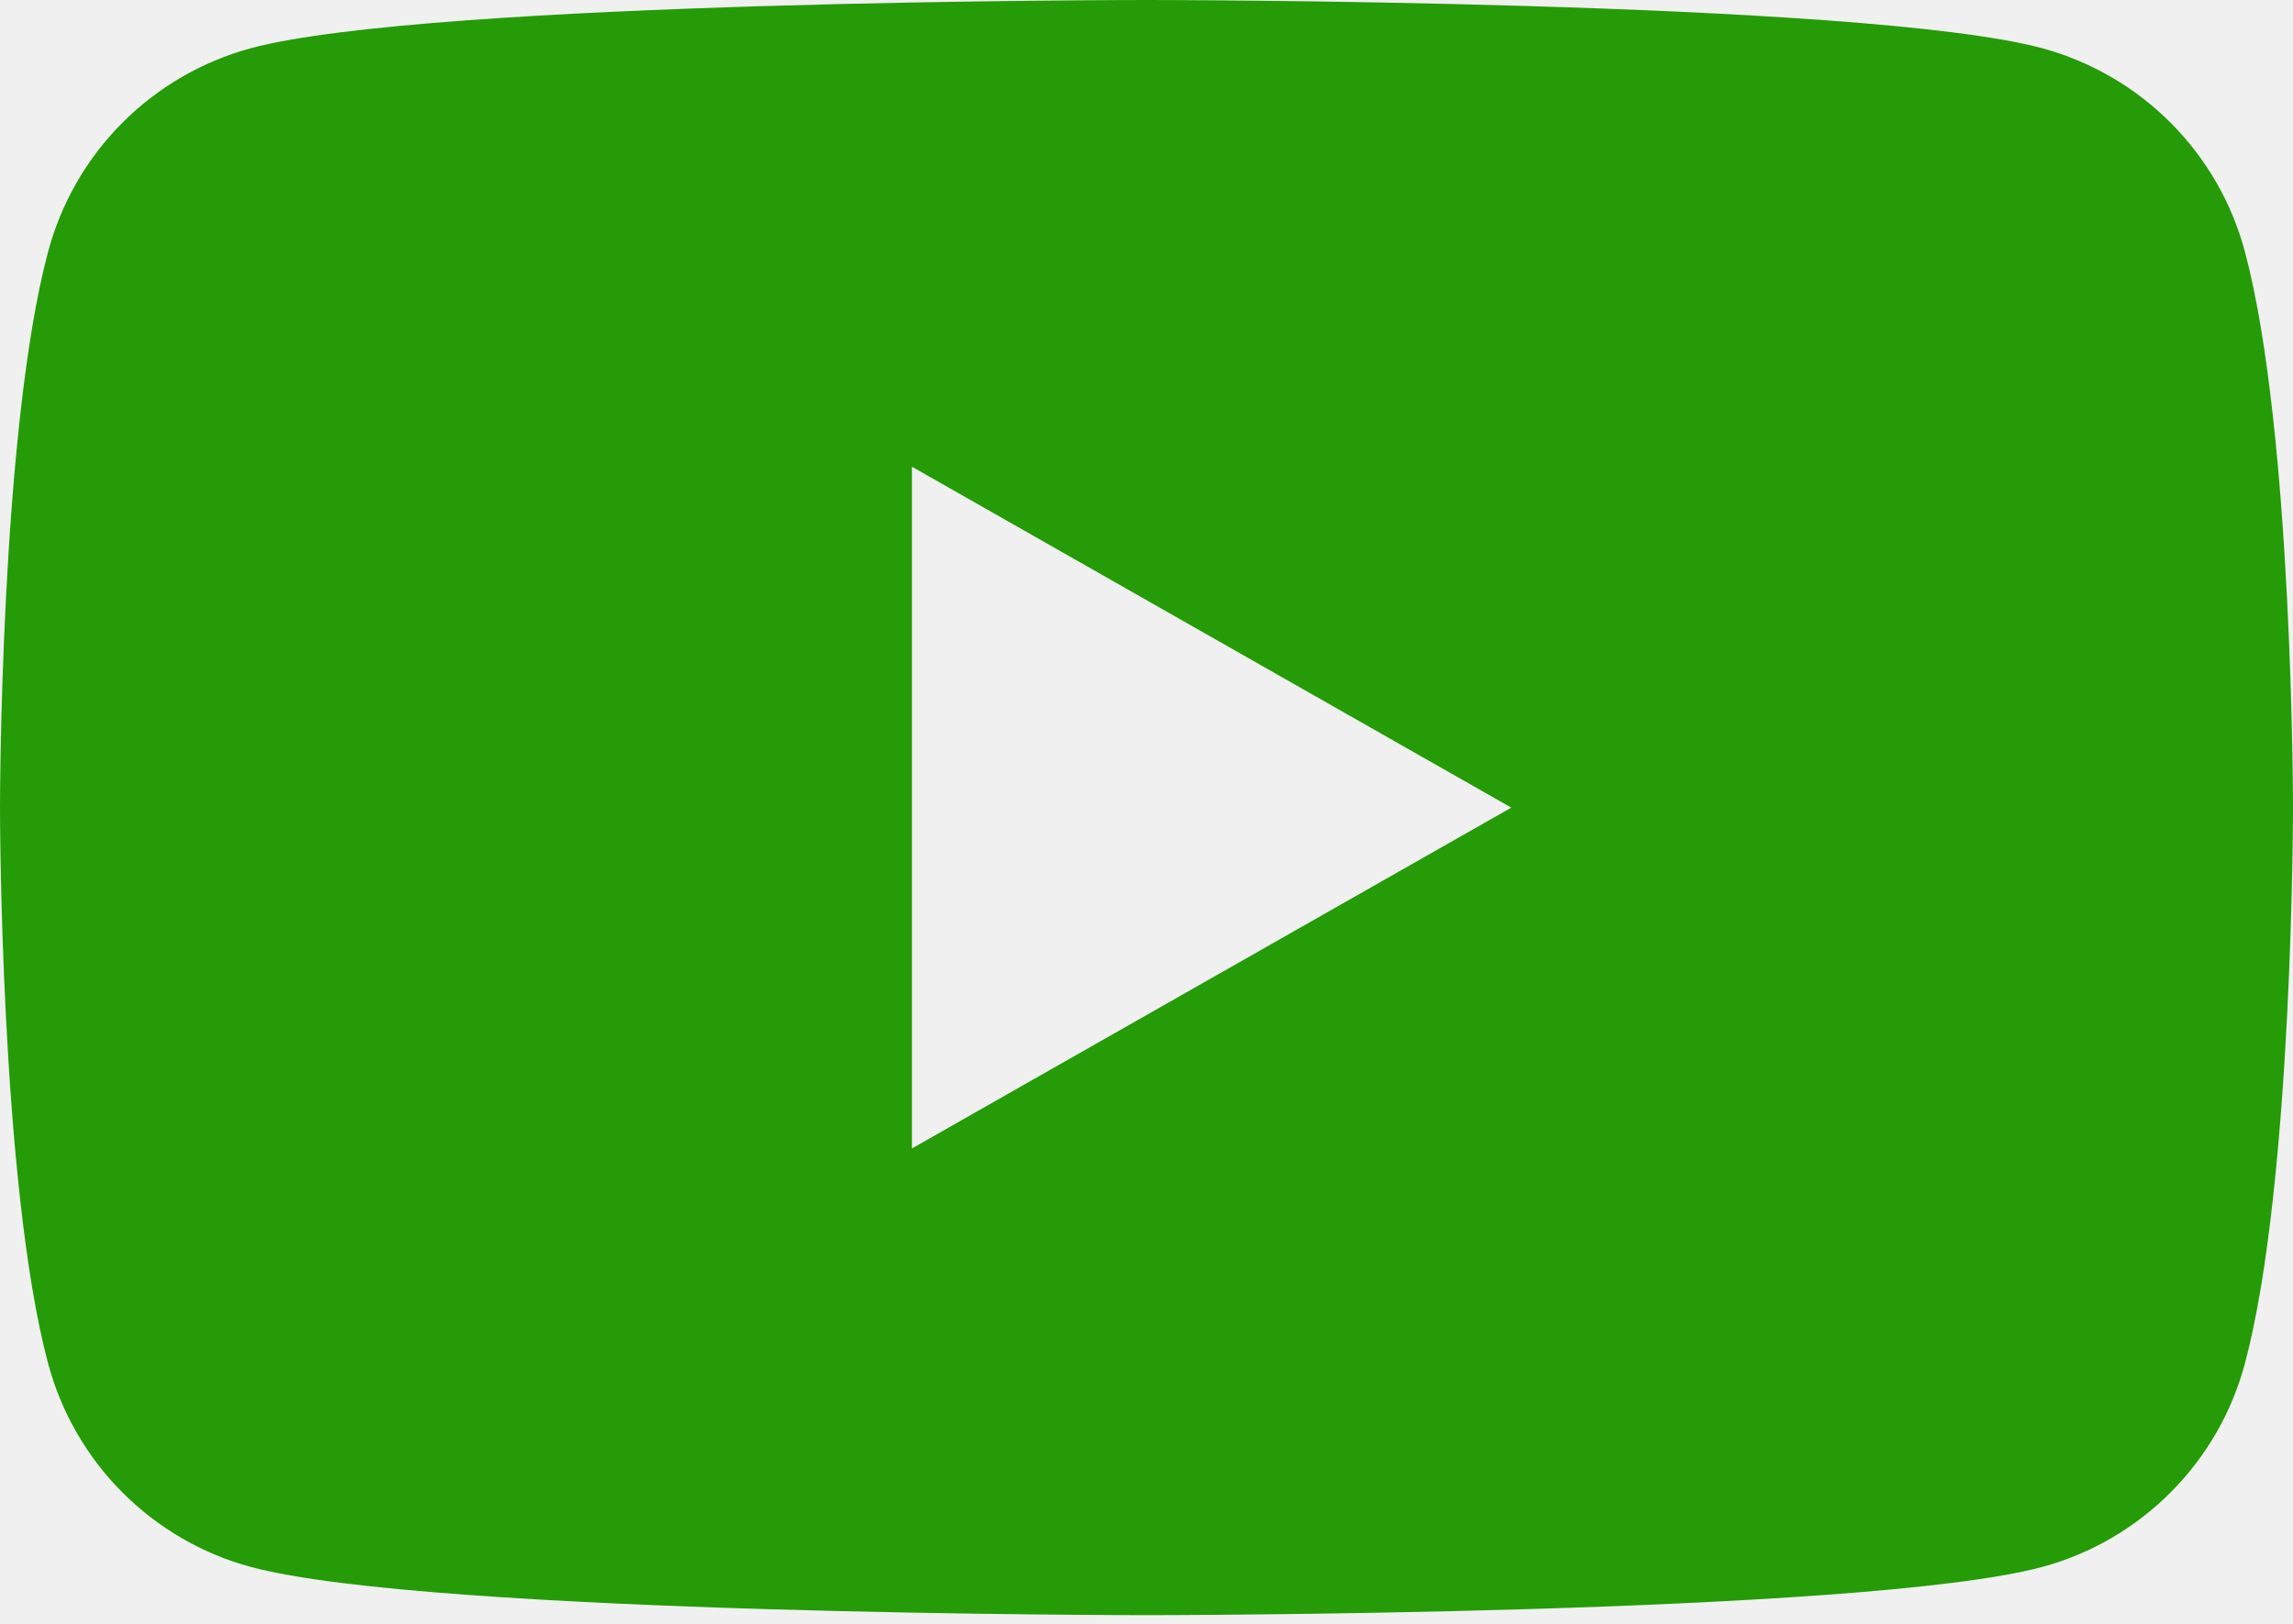
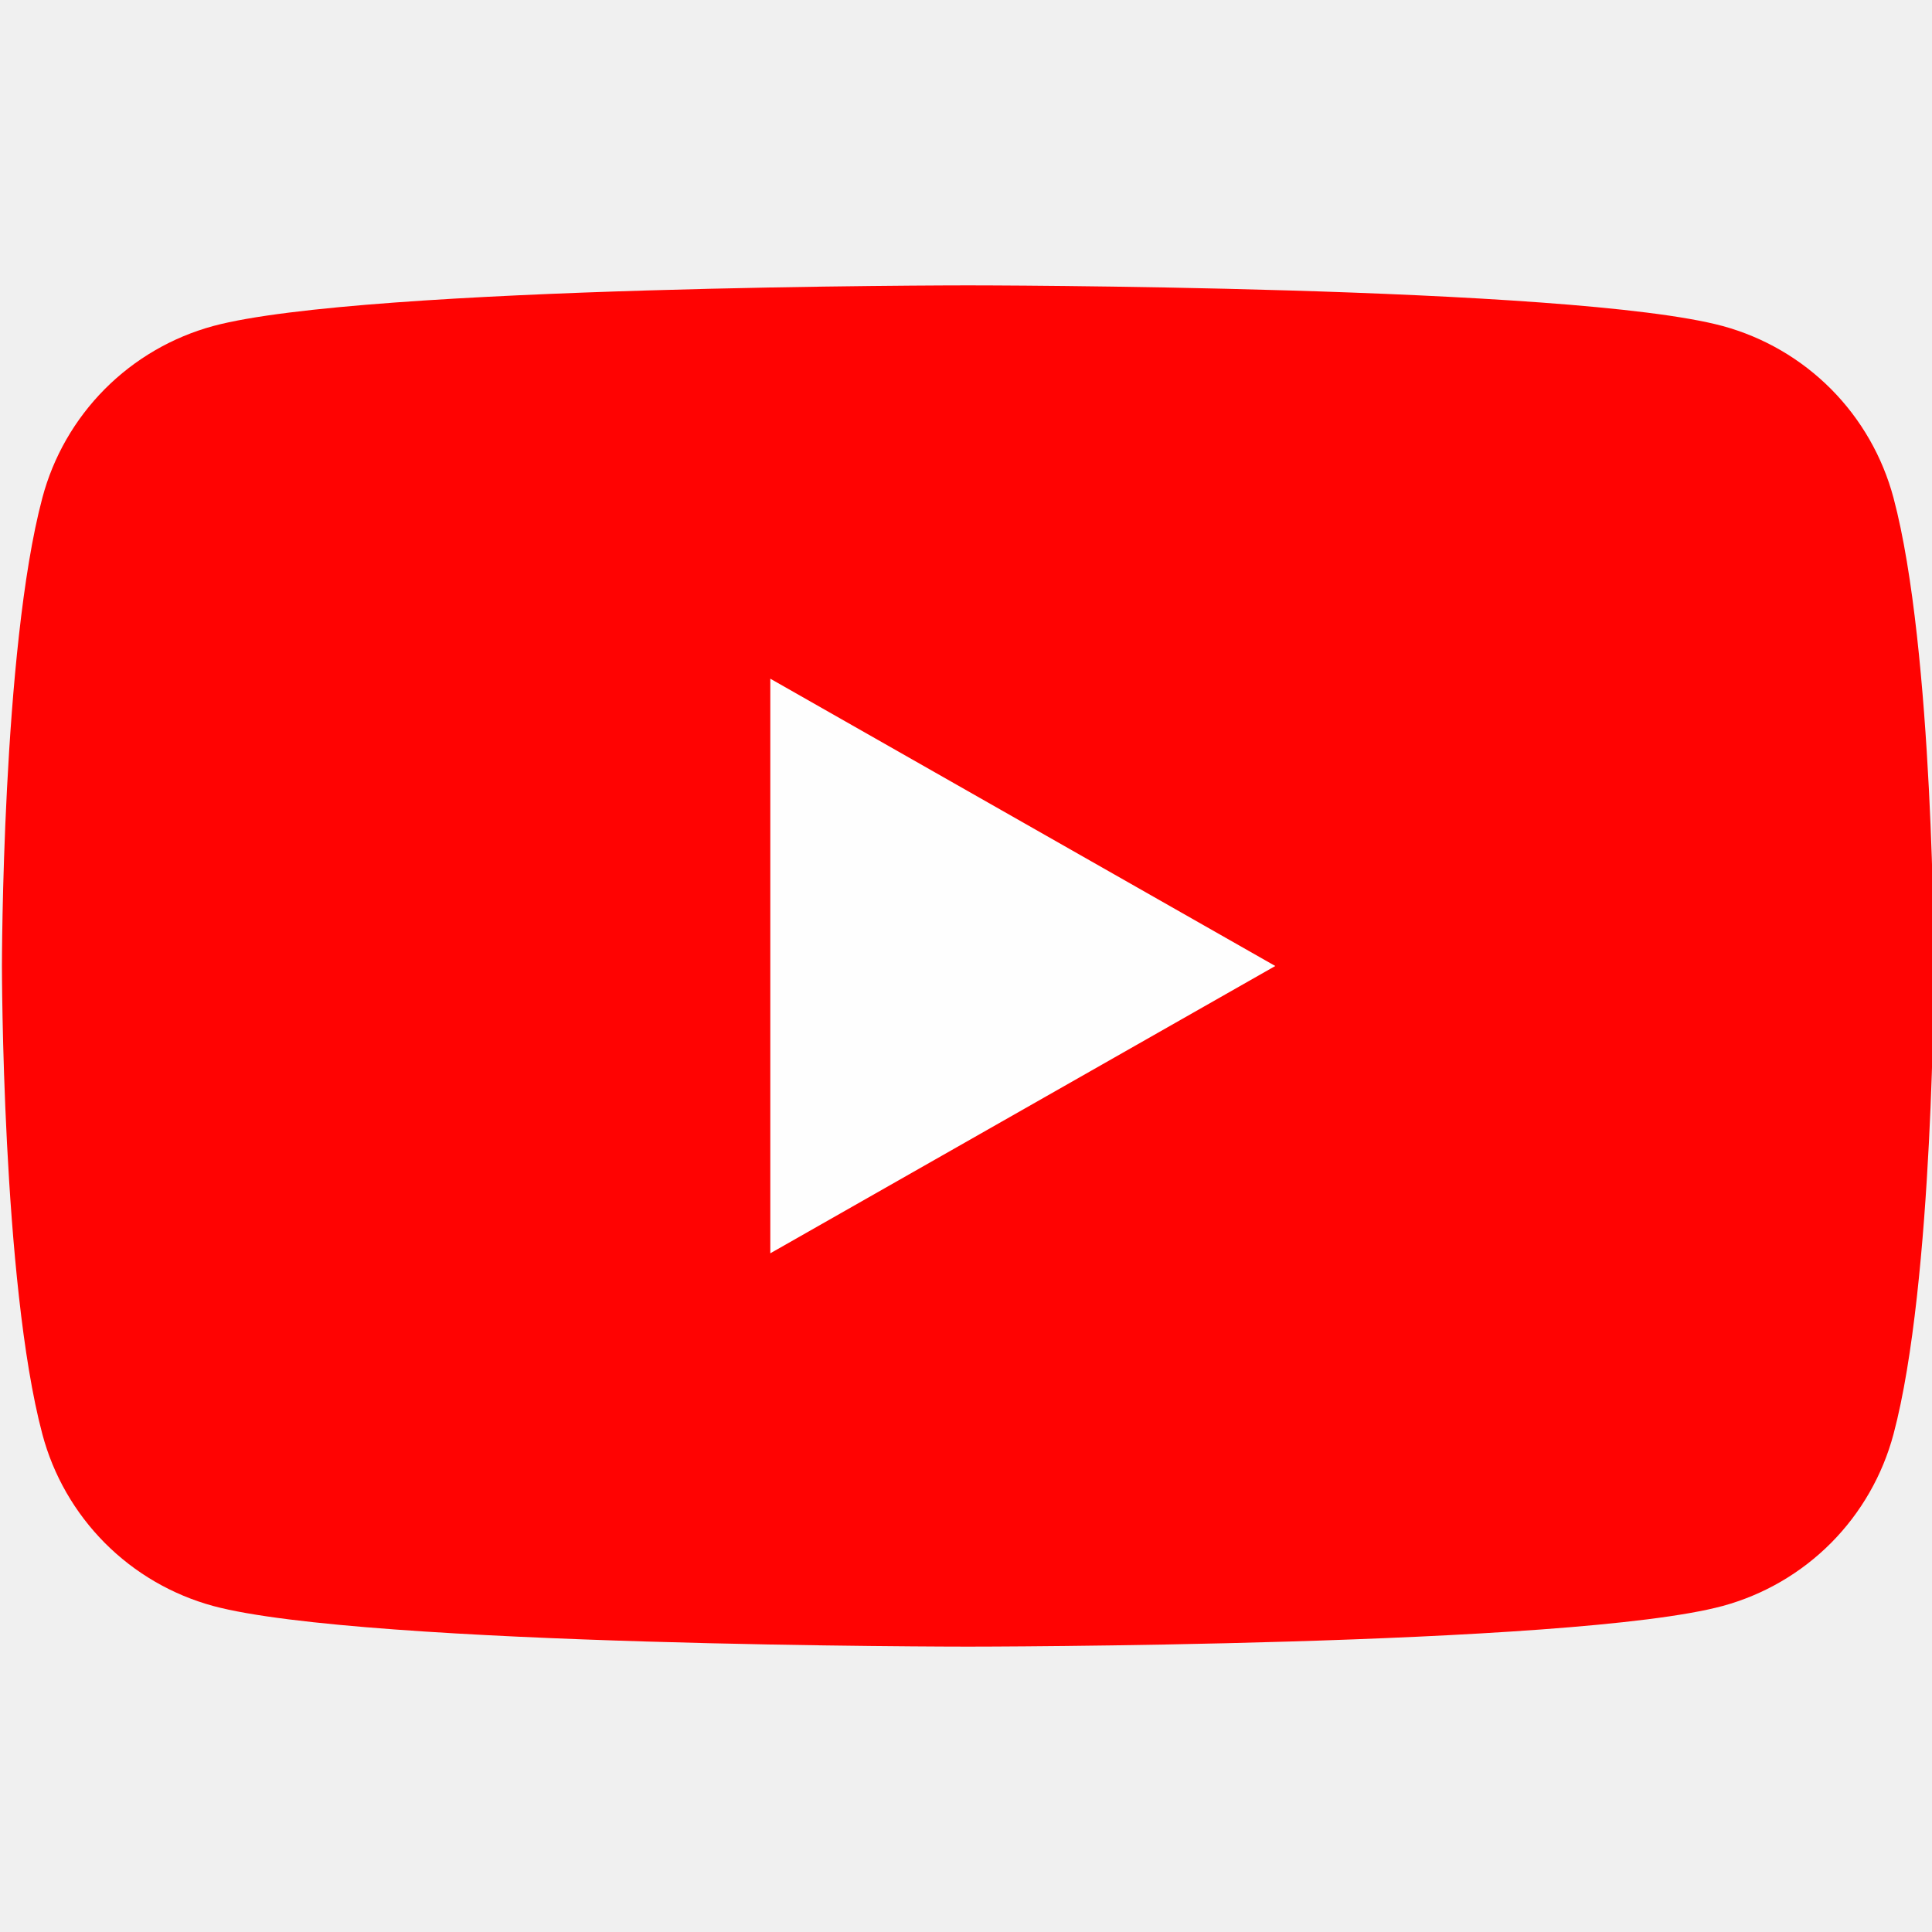
- <svg xmlns="http://www.w3.org/2000/svg" width="24" height="17" viewBox="0 0 24 17" fill="none">
-   <path fill-rule="evenodd" clip-rule="evenodd" d="M22.723 1.289C23.095 1.663 23.363 2.129 23.498 2.64C24 4.525 24 8.455 24 8.455C24 8.455 24 12.384 23.498 14.269C23.363 14.78 23.095 15.246 22.723 15.62C22.35 15.995 21.886 16.266 21.376 16.404C19.5 16.909 12 16.909 12 16.909C12 16.909 4.5 16.909 2.624 16.404C2.114 16.266 1.65 15.995 1.277 15.62C0.905 15.246 0.638 14.78 0.502 14.269C5.96046e-08 12.384 0 8.455 0 8.455C0 8.455 5.96046e-08 4.525 0.502 2.64C0.638 2.129 0.905 1.663 1.277 1.289C1.65 0.914 2.114 0.644 2.624 0.505C4.5 0 12 0 12 0C12 0 19.5 0 21.376 0.505C21.886 0.644 22.35 0.914 22.723 1.289ZM15.818 8.455L9.545 4.886V12.023L15.818 8.455Z" fill="#259B07" />
+ <svg xmlns="http://www.w3.org/2000/svg" width="24" height="24" viewBox="0 0 24 24" fill="none">
+   <g clip-path="url(#clip0_1819_333)">
+     <path d="M23.522 6.185C23.386 5.675 23.119 5.209 22.747 4.834C22.374 4.459 21.91 4.189 21.4 4.05C19.524 3.545 12.024 3.545 12.024 3.545C12.024 3.545 4.524 3.545 2.648 4.05C2.138 4.189 1.674 4.459 1.301 4.834C0.929 5.209 0.661 5.675 0.526 6.185C0.024 8.07 0.024 12 0.024 12C0.024 12 0.024 15.93 0.526 17.815C0.661 18.325 0.929 18.791 1.301 19.166C1.674 19.541 2.138 19.811 2.648 19.95C4.524 20.455 12.024 20.455 12.024 20.455C12.024 20.455 19.524 20.455 21.4 19.95C21.91 19.811 22.374 19.541 22.747 19.166C23.119 18.791 23.386 18.325 23.522 17.815C24.024 15.93 24.024 12 24.024 12C24.024 12 24.024 8.07 23.522 6.185Z" fill="#FF0302" />
+     <path d="M9.569 15.569V8.431L15.842 12L9.569 15.569Z" fill="#FEFEFE" />
+   </g>
+   <defs>
+     <clipPath id="clip0_1819_333">
+       <rect width="24" height="24" fill="white" />
+     </clipPath>
+   </defs>
</svg>
